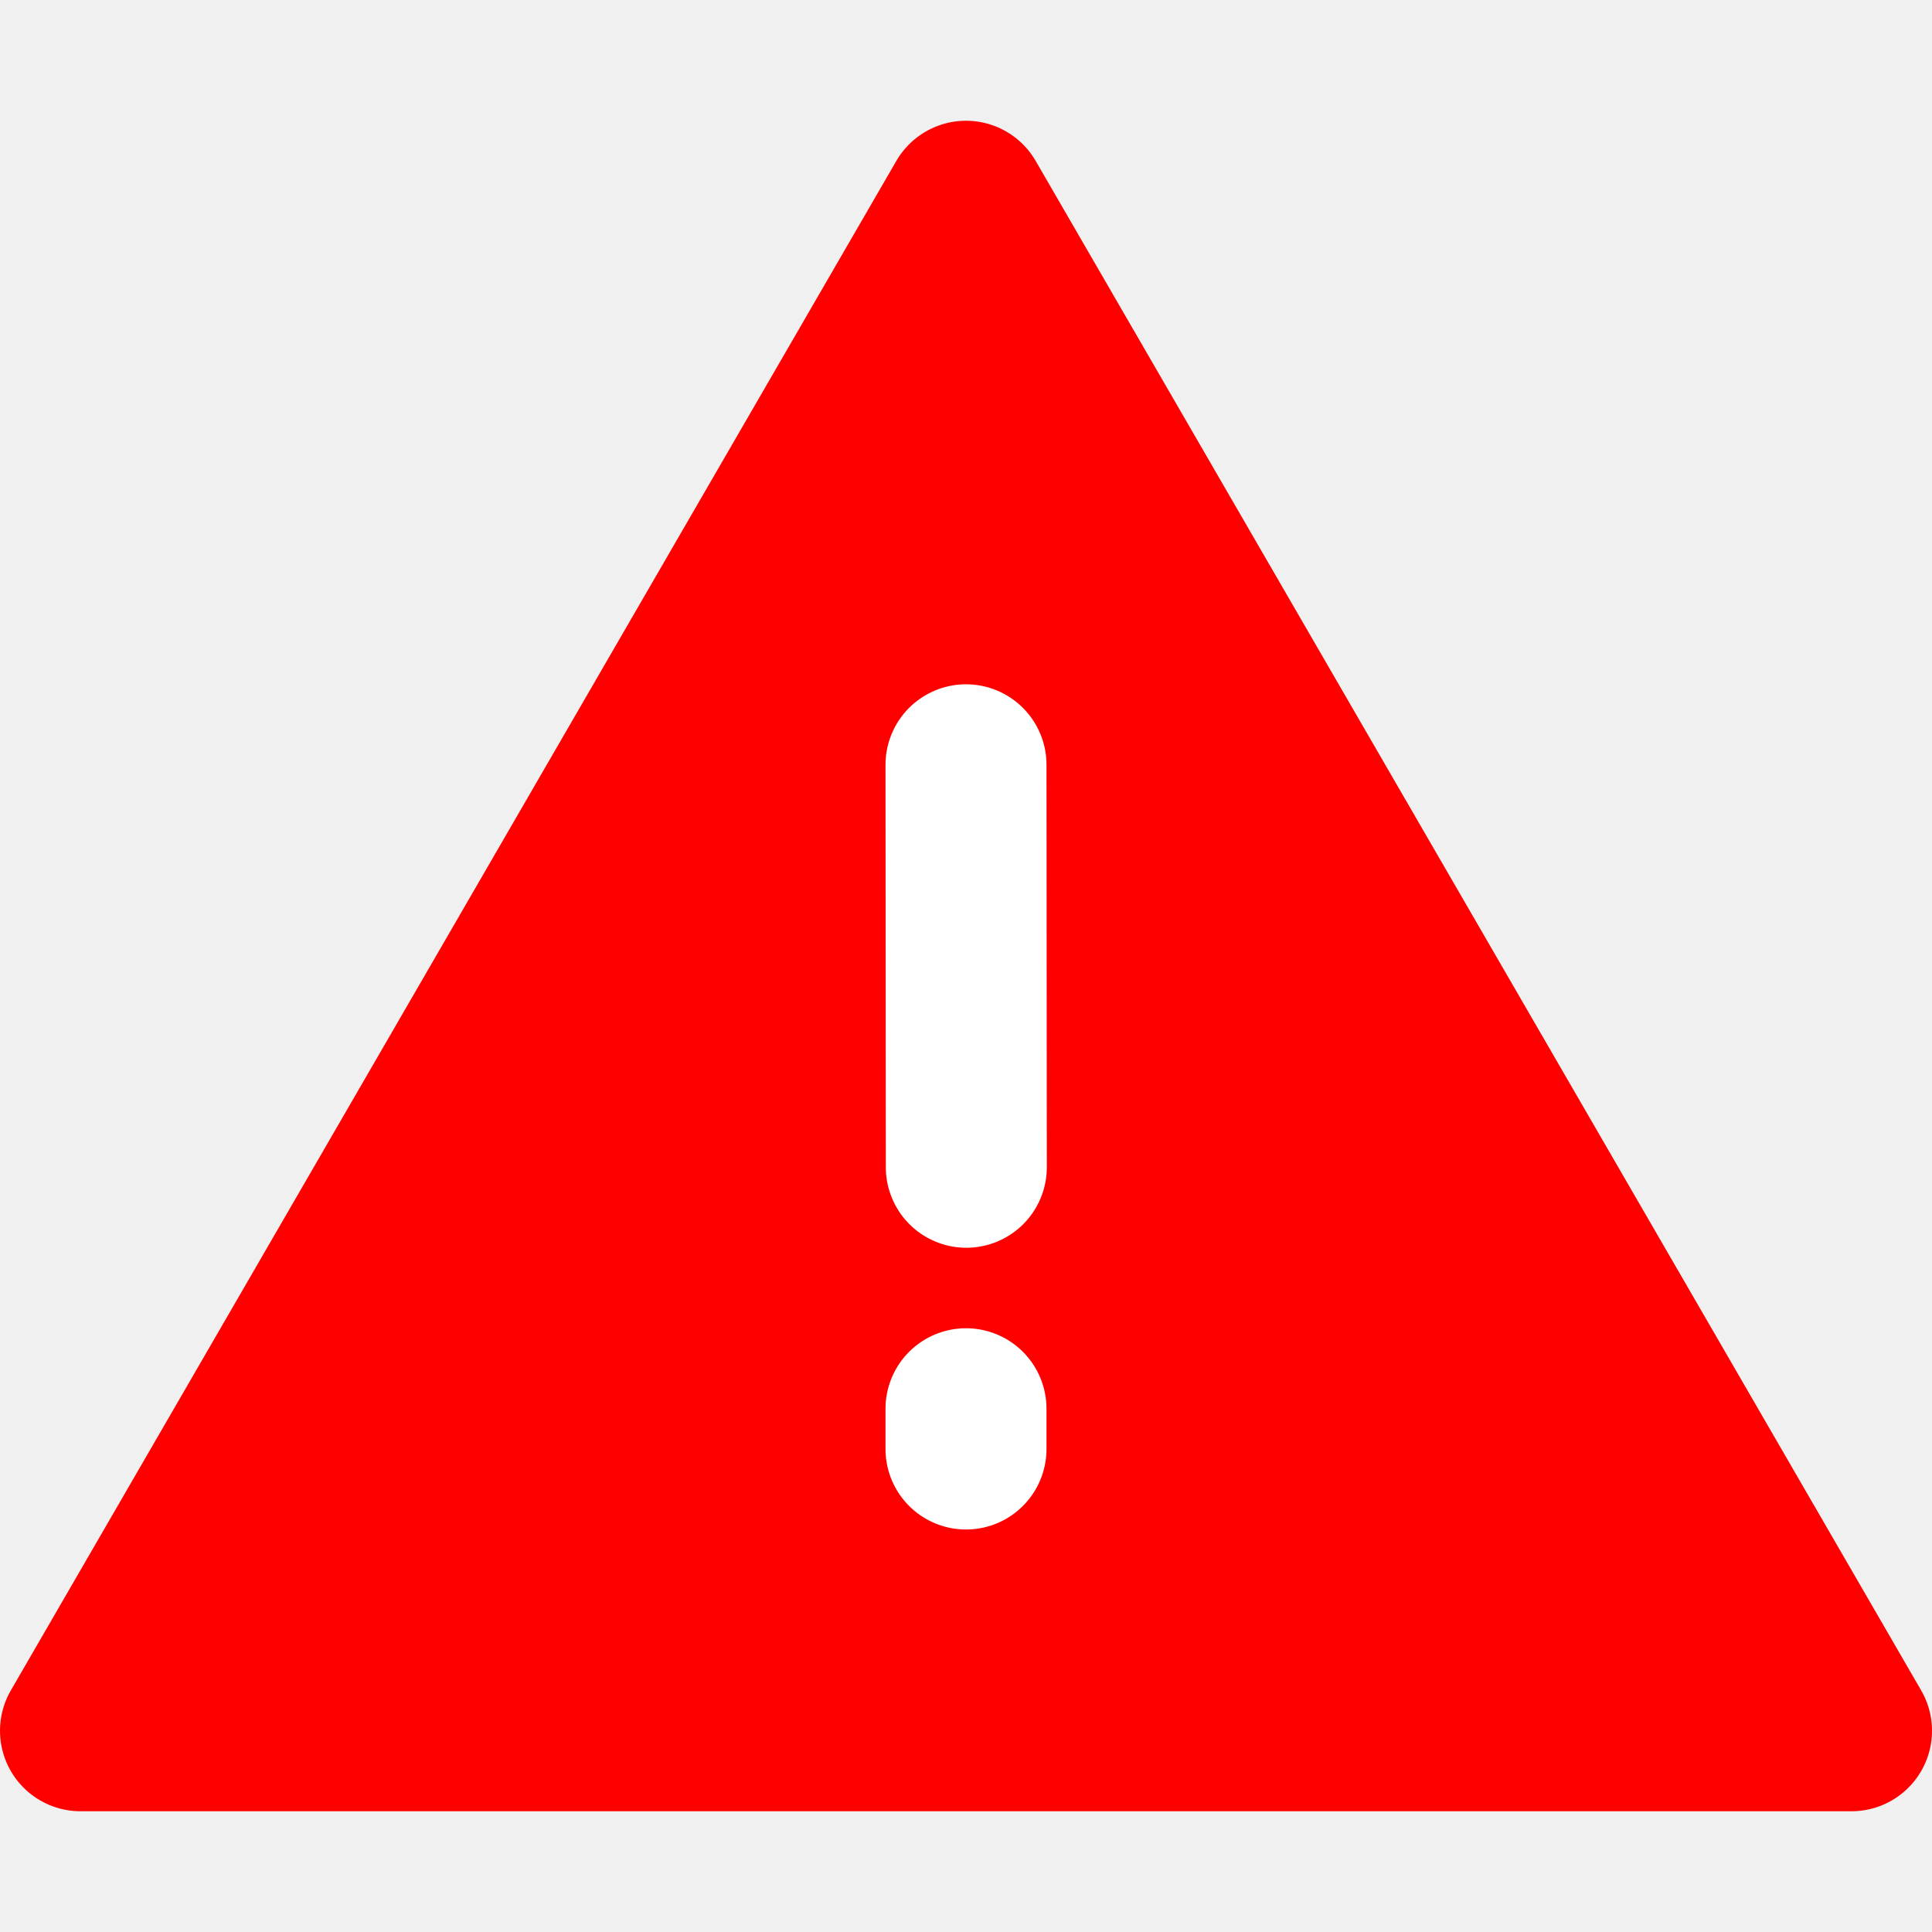
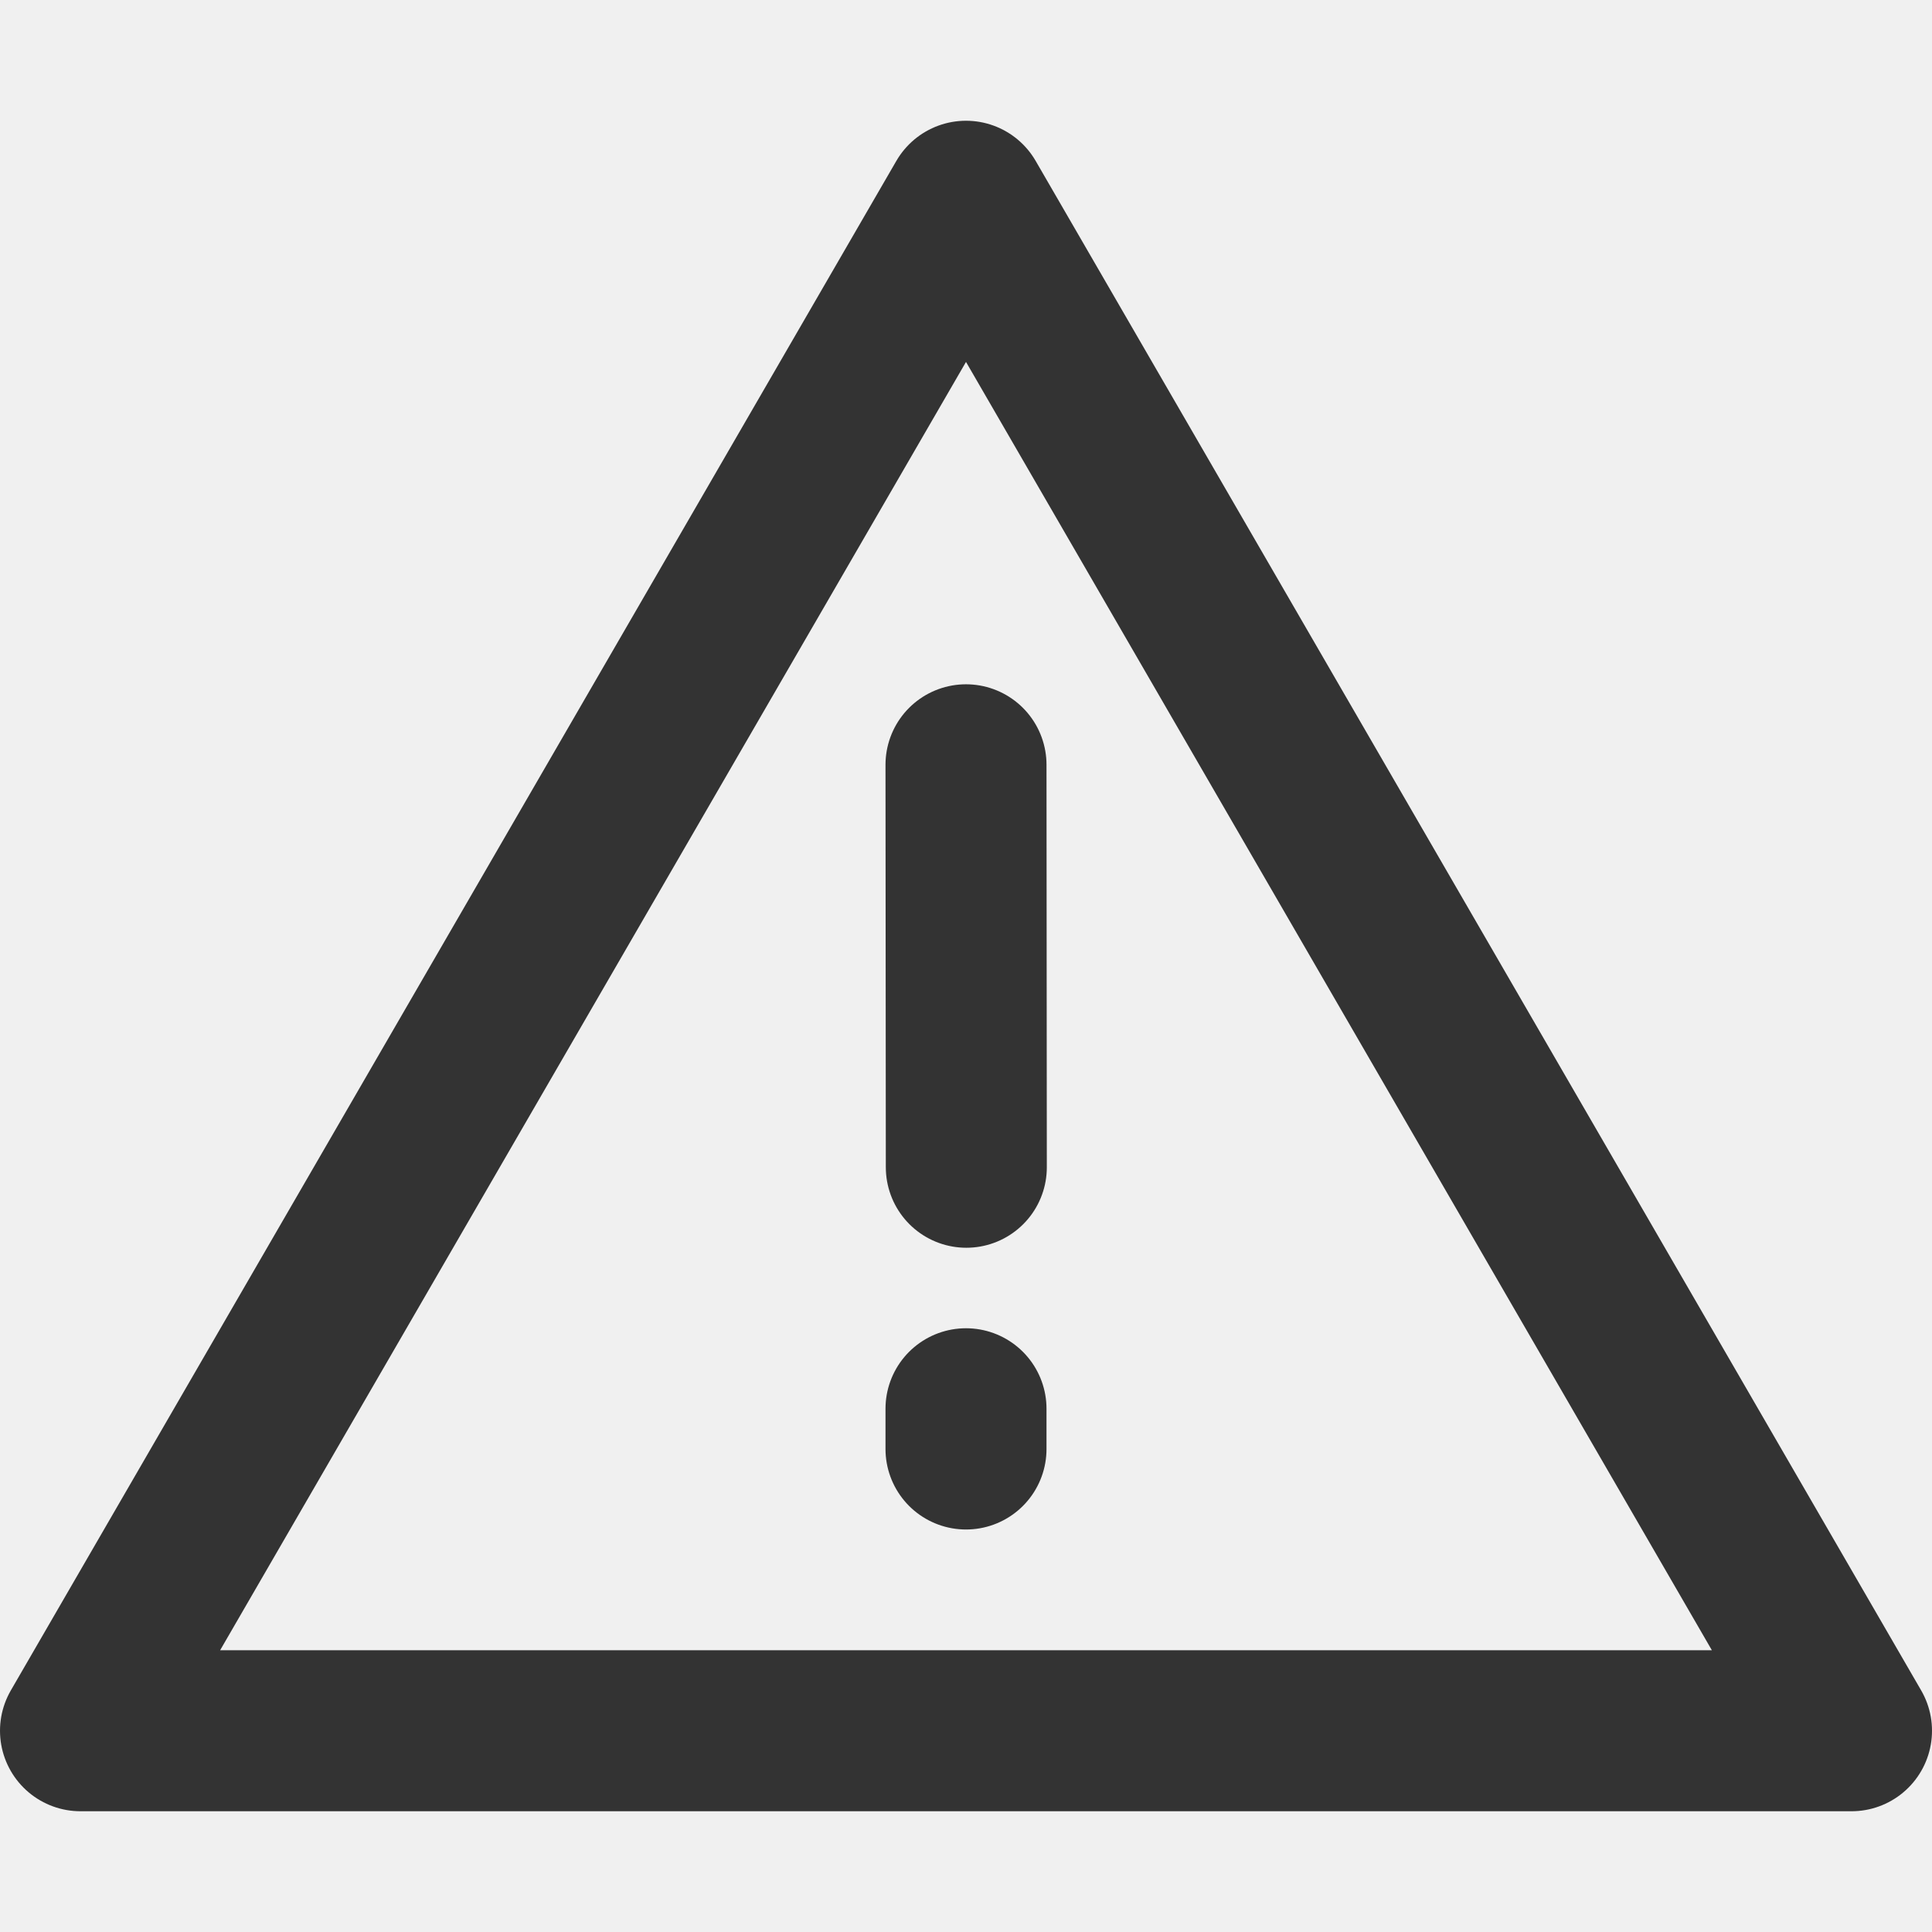
<svg xmlns="http://www.w3.org/2000/svg" width="24" height="24" viewBox="0 0 48 48" fill="none">
  <rect width="48" height="48" fill="white" fill-opacity="0.01" />
-   <path fill-rule="evenodd" clip-rule="evenodd" d="M24 5L2 43H46L24 5Z" fill="#ff0000" stroke="#ff0000" stroke-width="4" stroke-linejoin="round" />
-   <path d="M24 35V36" stroke="#FFF" stroke-width="4" stroke-linecap="round" />
-   <path d="M24 19.001L24.008 29" stroke="#FFF" stroke-width="4" stroke-linecap="round" />
+   <path fill-rule="evenodd" clip-rule="evenodd" d="M24 5L2 43H46L24 5Z" fill="none" stroke="#333" stroke-width="4" stroke-linejoin="round" />
+   <path d="M24 35V36" stroke="#333" stroke-width="4" stroke-linecap="round" />
+   <path d="M24 19.001L24.008 29" stroke="#333" stroke-width="4" stroke-linecap="round" />
</svg>
